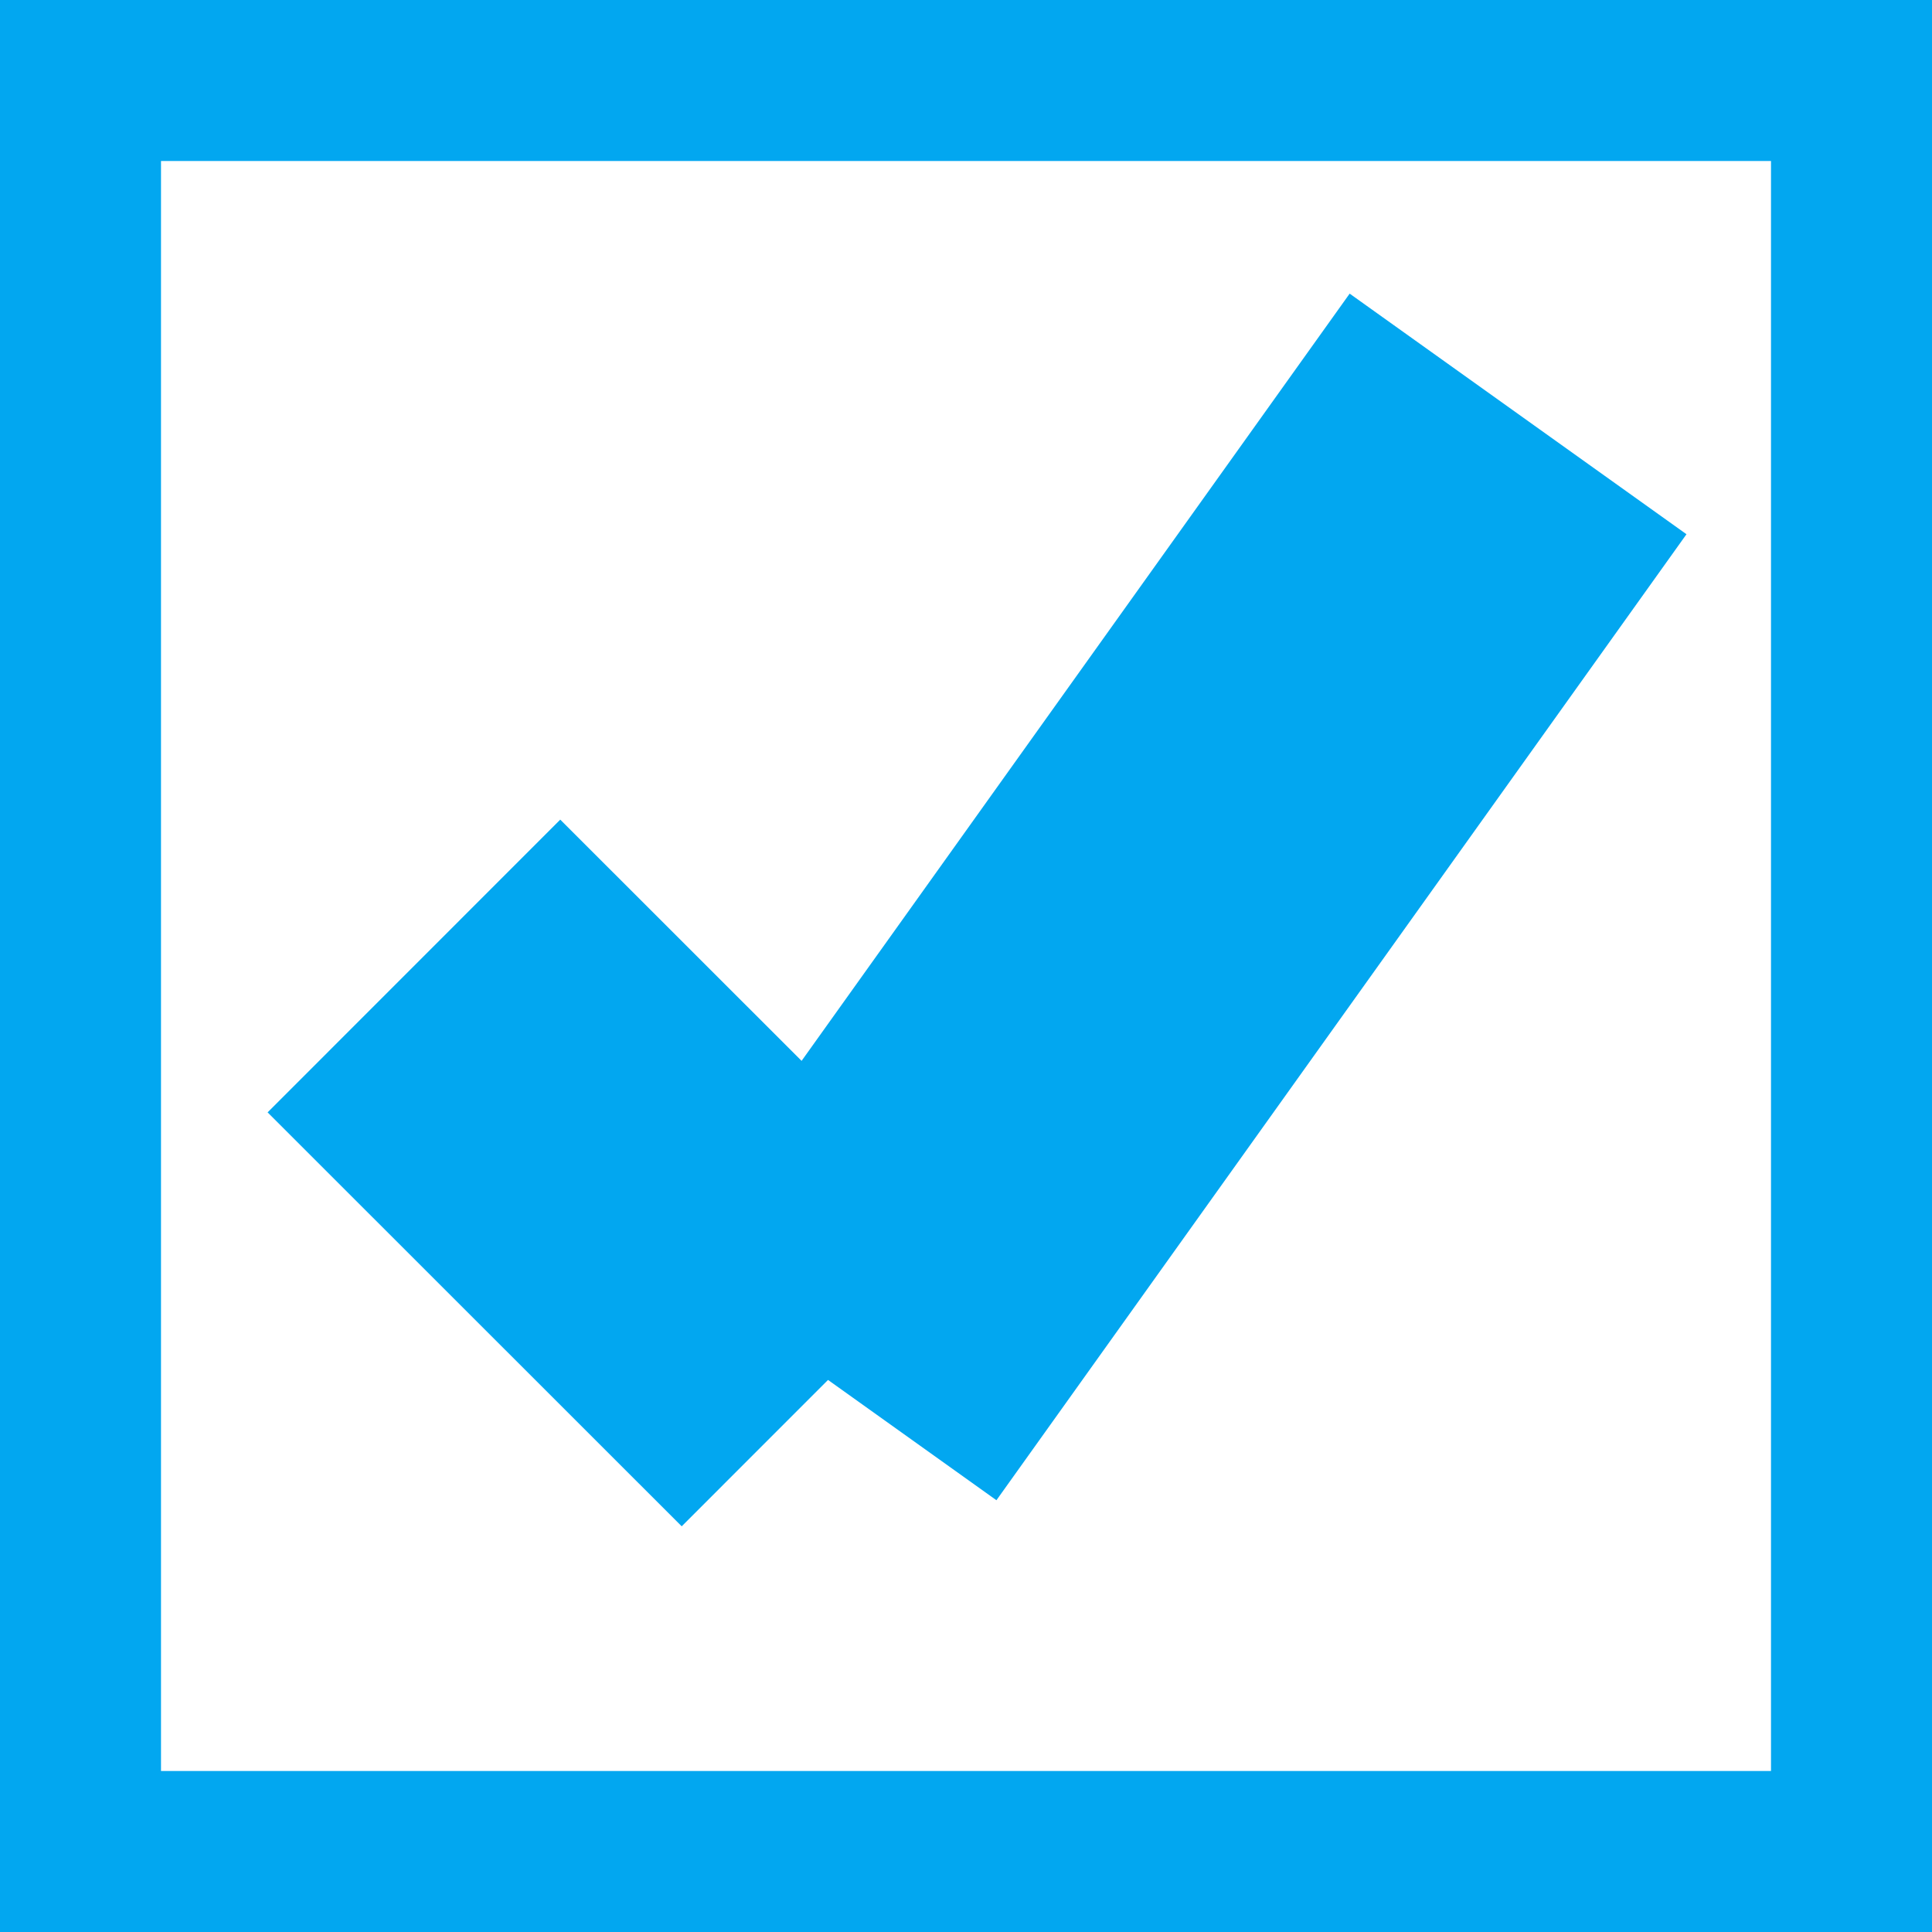
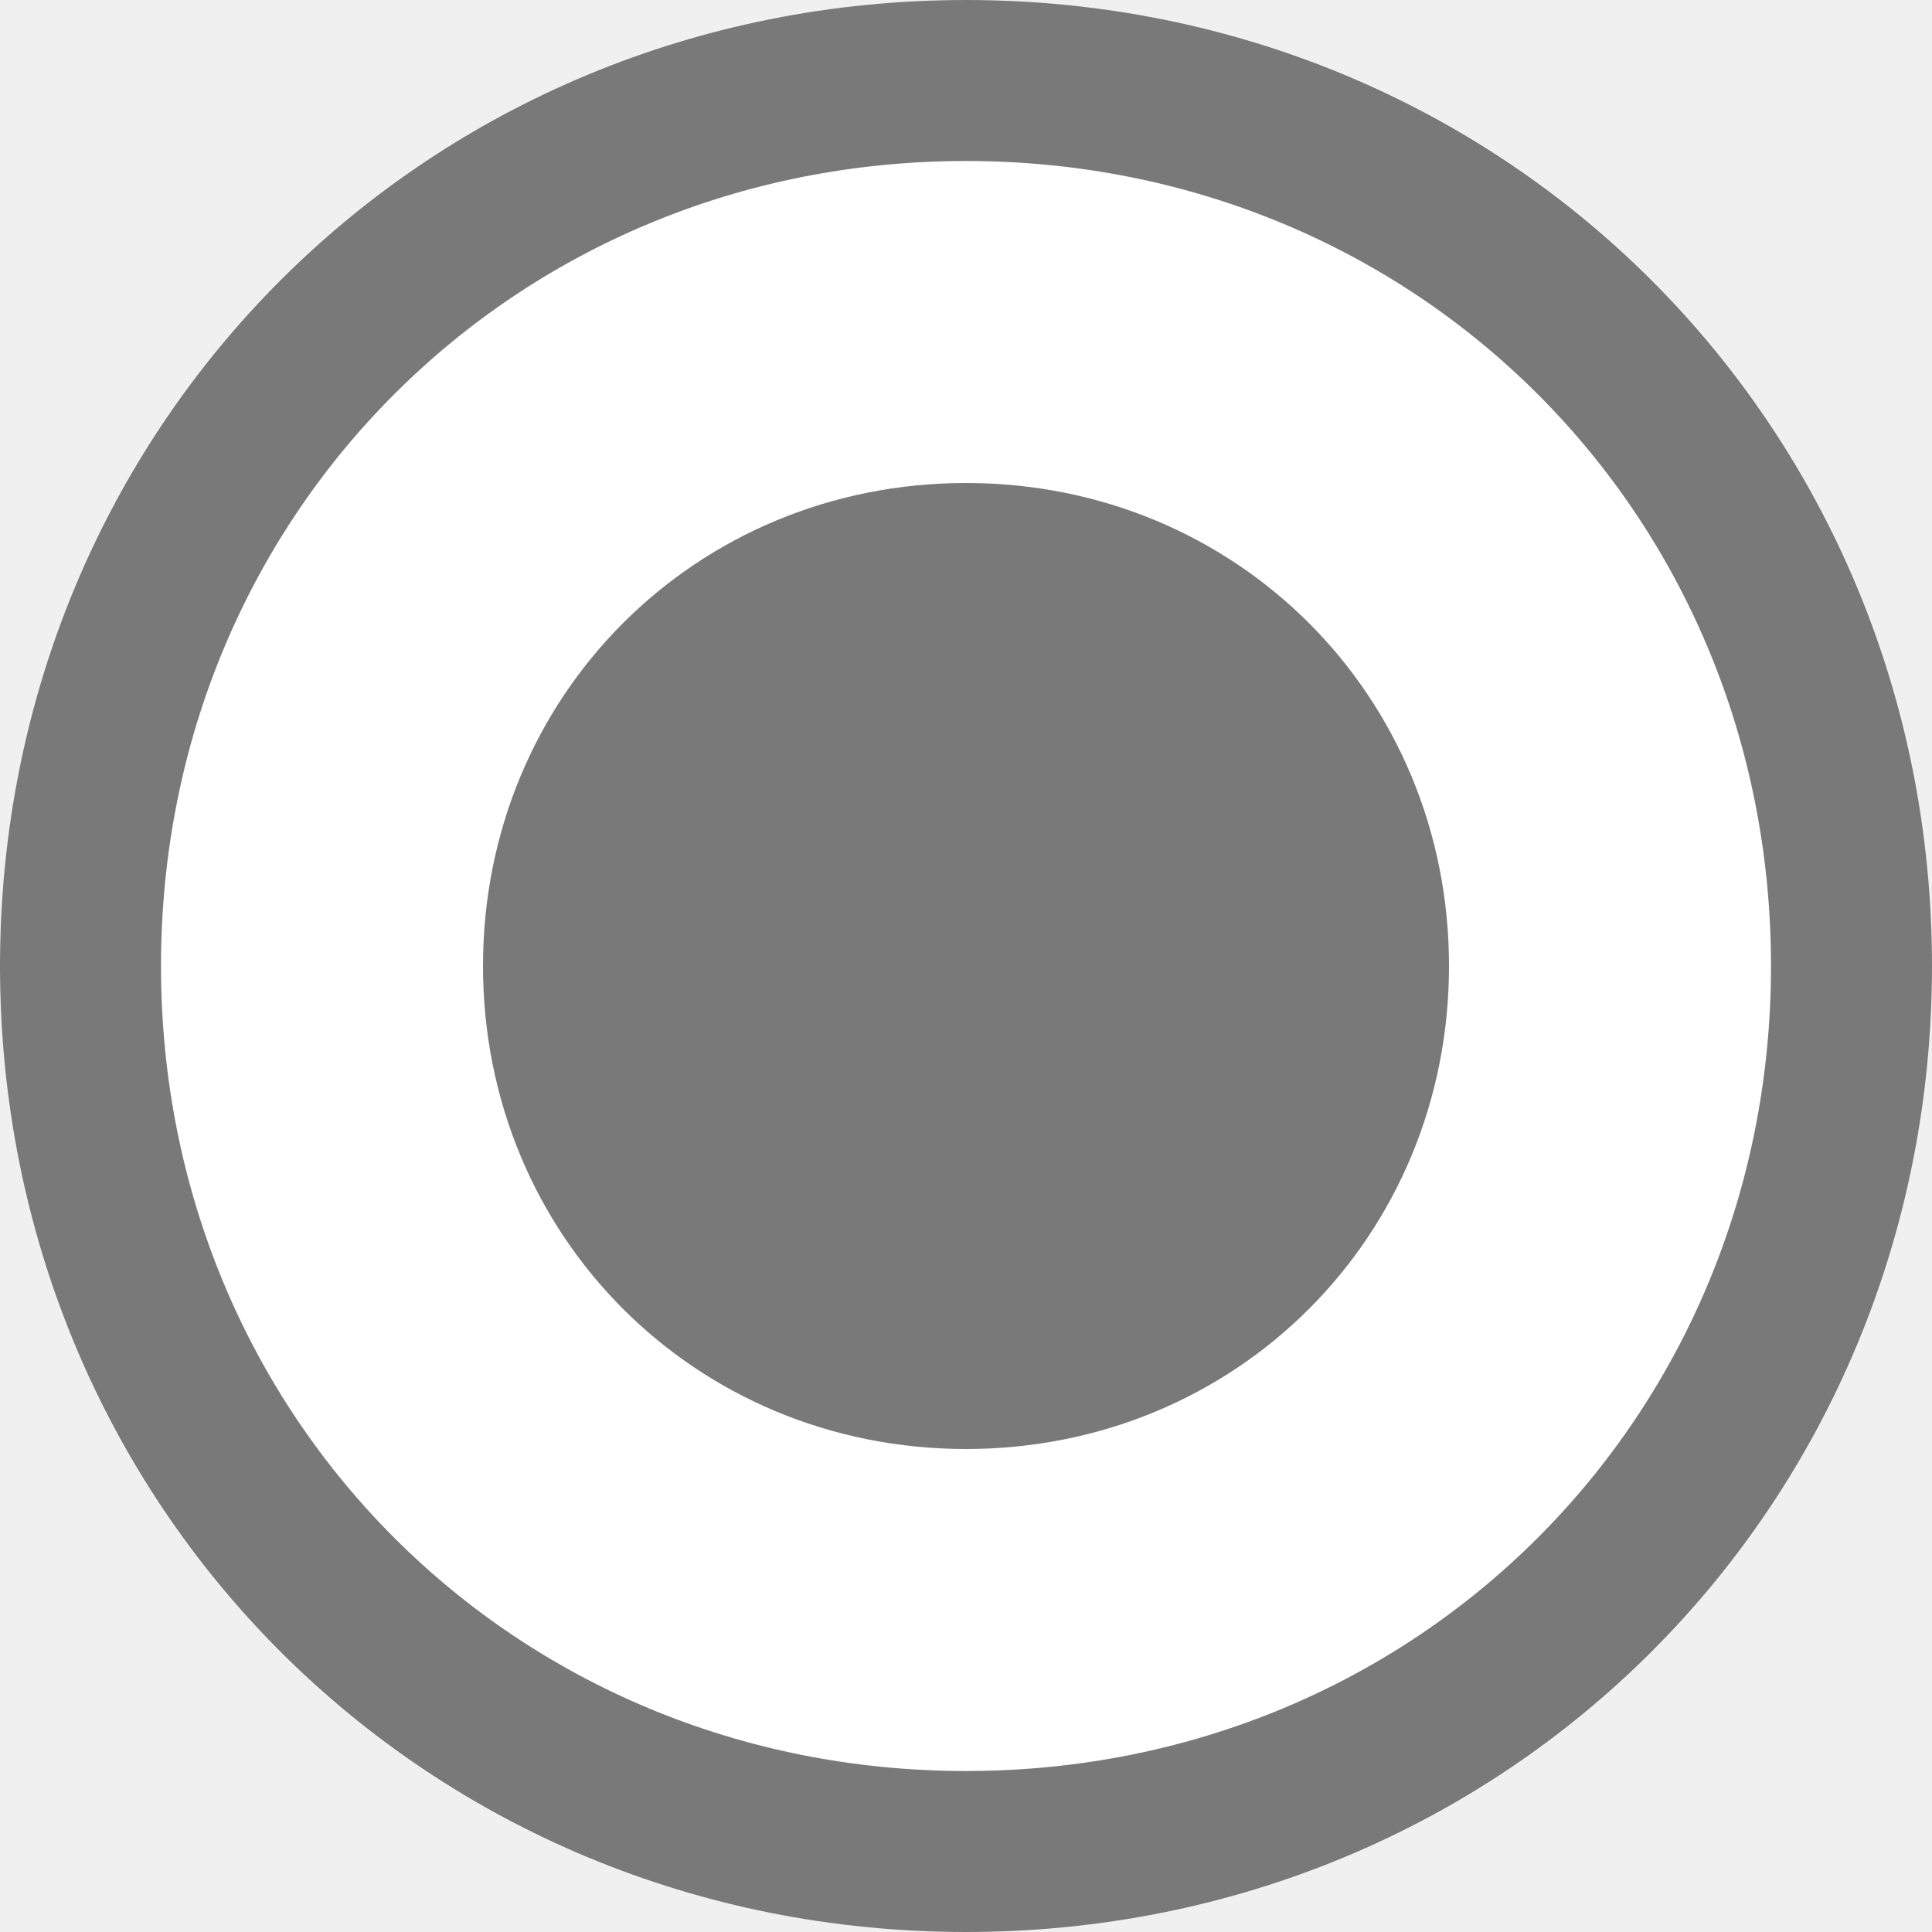
- <svg xmlns="http://www.w3.org/2000/svg" version="1.1" width="12px" height="12px" viewBox="944 177  12 12">
-   <path d="M 944.5 177.5  L 955.5 177.5  L 955.5 188.5  L 944.5 188.5  L 944.5 177.5  Z " fill-rule="nonzero" fill="#ffffff" stroke="none" />
-   <path d="M 944.5 177.5  L 955.5 177.5  L 955.5 188.5  L 944.5 188.5  L 944.5 177.5  Z " stroke-width="1" stroke="#02a7f0" fill="none" />
-   <path d="M 946.571 183  L 949.143 185.571  " stroke-width="2.571" stroke="#02a7f0" fill="none" />
-   <path d="M 949.143 185.571  L 953.429 179.571  " stroke-width="2.571" stroke="#02a7f0" fill="none" />
+ <svg xmlns="http://www.w3.org/2000/svg" version="1.1" width="12px" height="12px" viewBox="1194 177  12 12">
+   <path d="M 1200 177  C 1203.36 177  1206 179.64  1206 183  C 1206 186.36  1203.36 189  1200 189  C 1196.64 189  1194 186.36  1194 183  C 1194 179.64  1196.64 177  1200 177  Z " fill-rule="nonzero" fill="#ffffff" stroke="none" />
+   <path d="M 1200 177.5  C 1203.08 177.5  1205.5 179.92  1205.5 183  C 1205.5 186.08  1203.08 188.5  1200 188.5  C 1196.92 188.5  1194.5 186.08  1194.5 183  C 1194.5 179.92  1196.92 177.5  1200 177.5  Z " stroke-width="1" stroke="#797979" fill="none" />
+   <path d="M 1200 186  C 1198.32 186  1197 184.68  1197 183  C 1197 181.32  1198.32 180  1200 180  C 1201.68 180  1203 181.32  1203 183  C 1203 184.68  1201.68 186  1200 186  " fill-rule="nonzero" fill="#797979" stroke="none" />
</svg>
